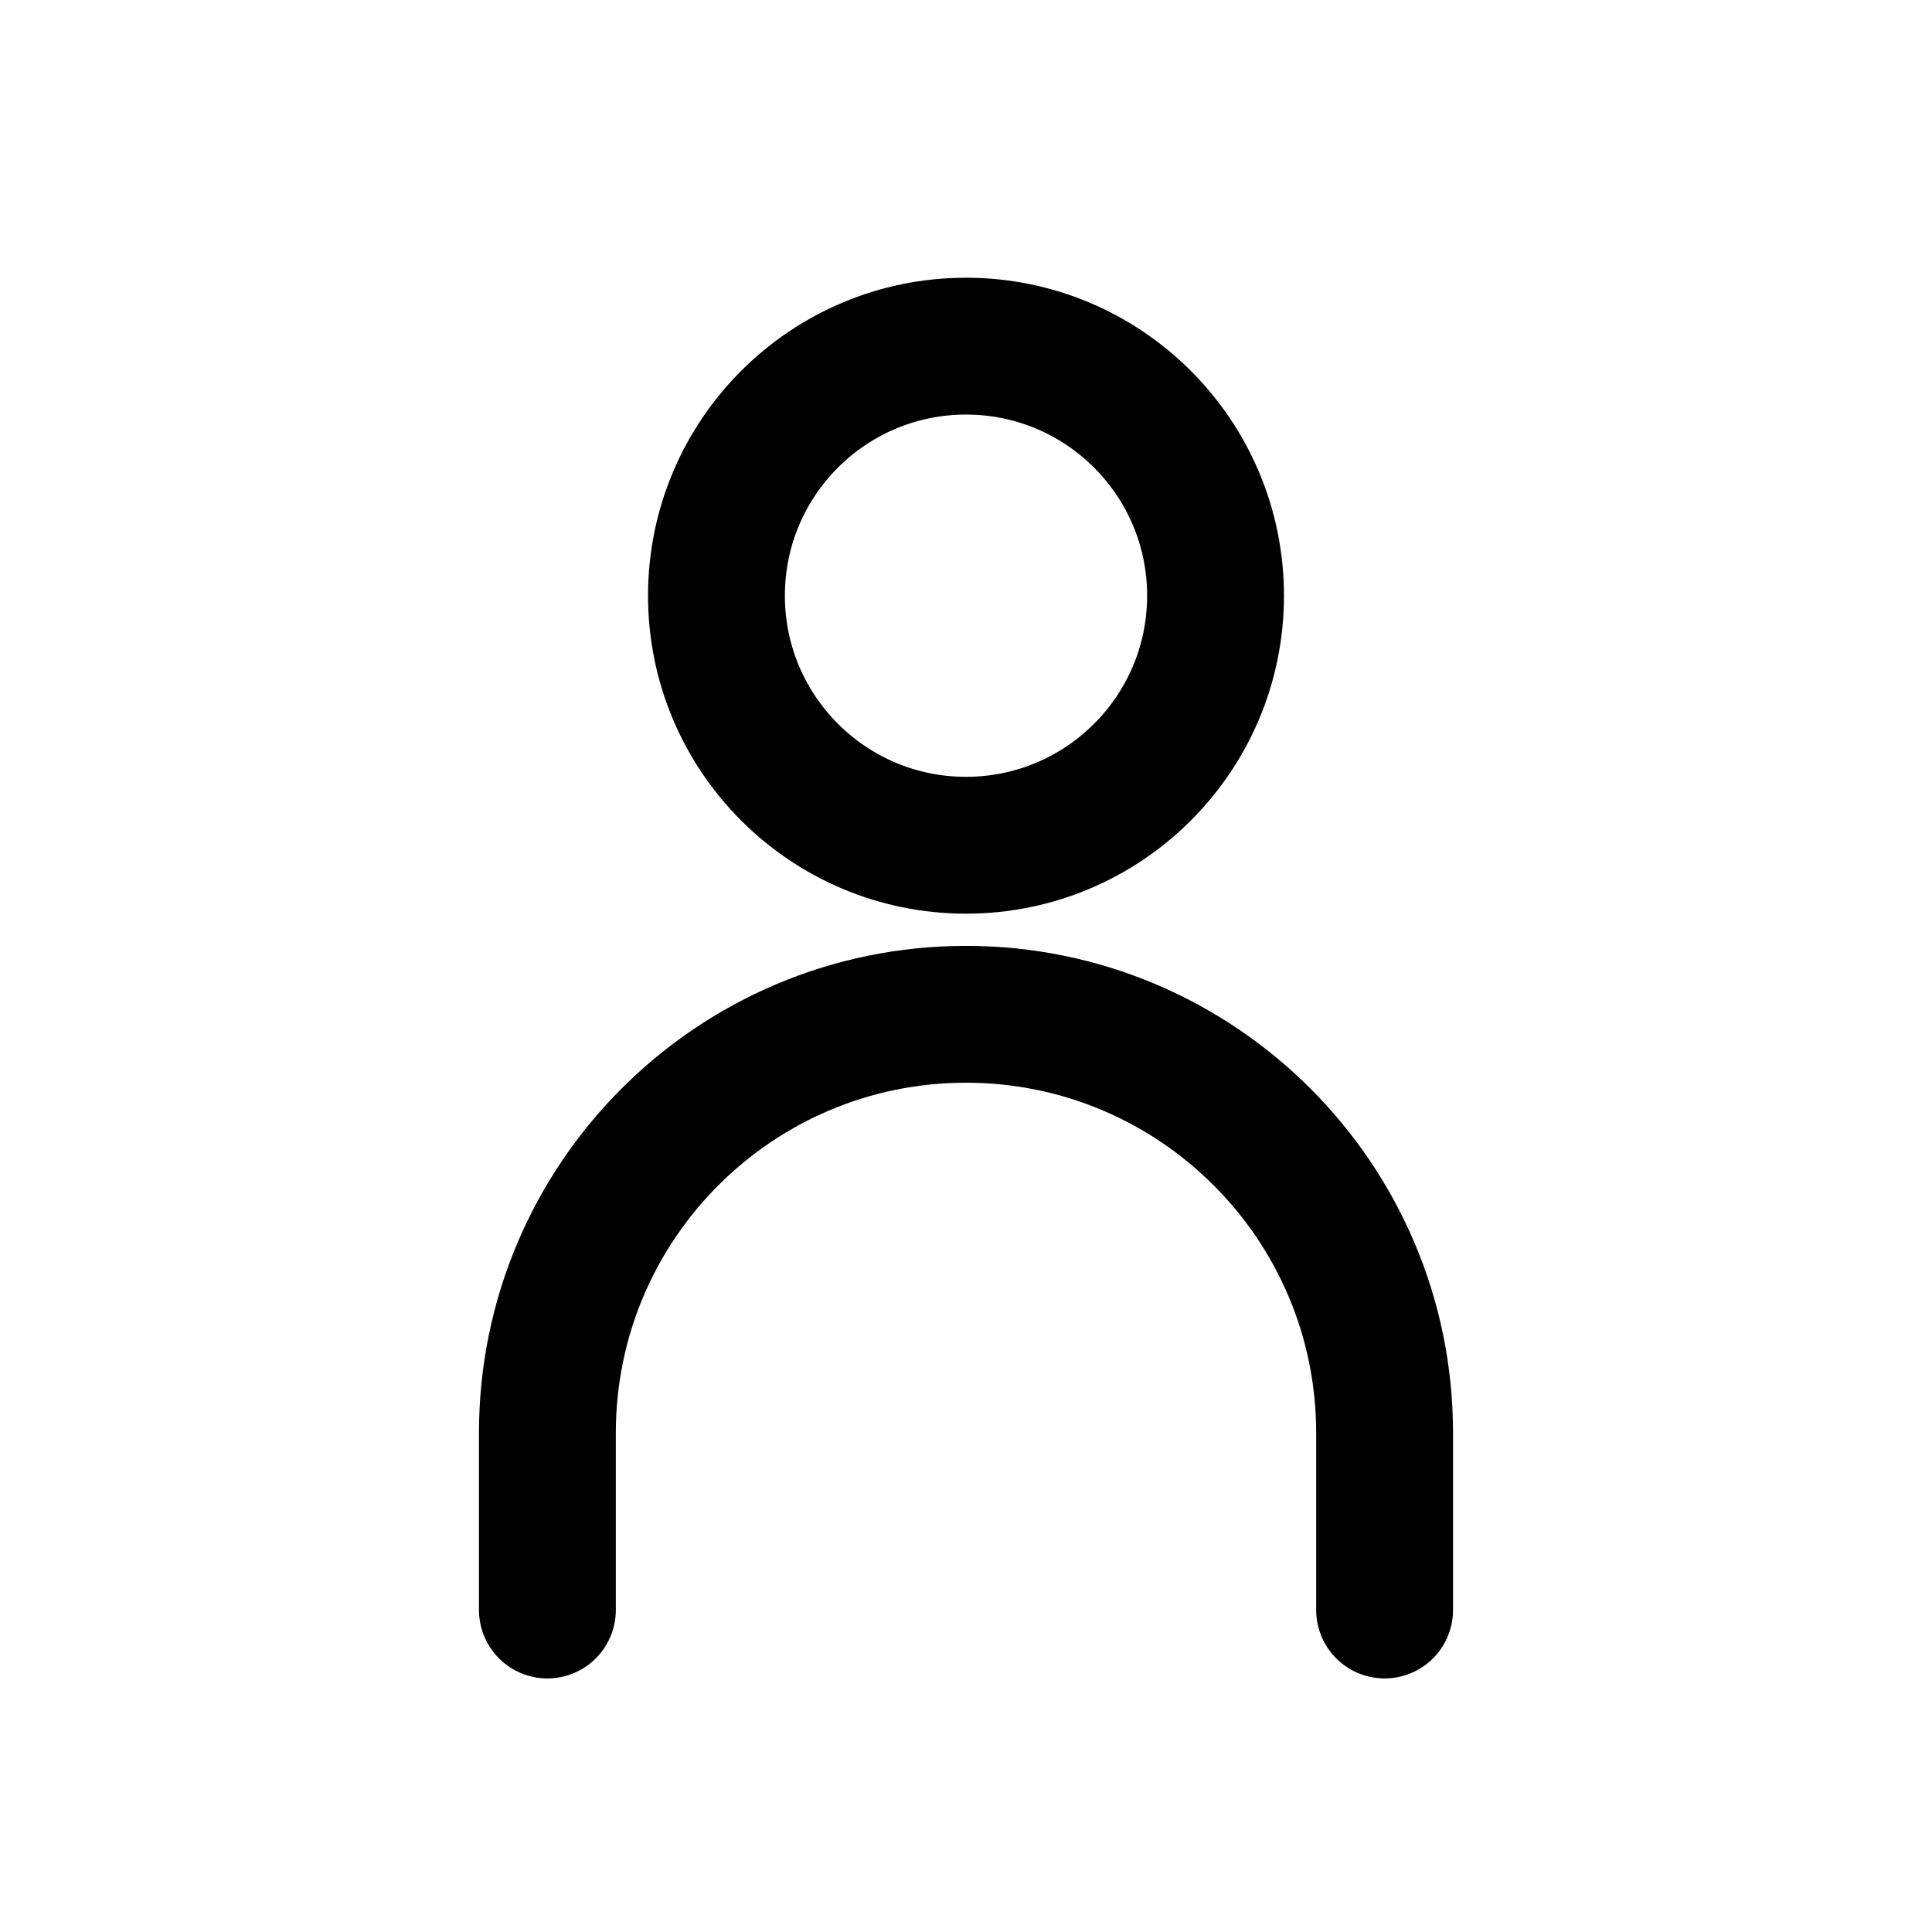
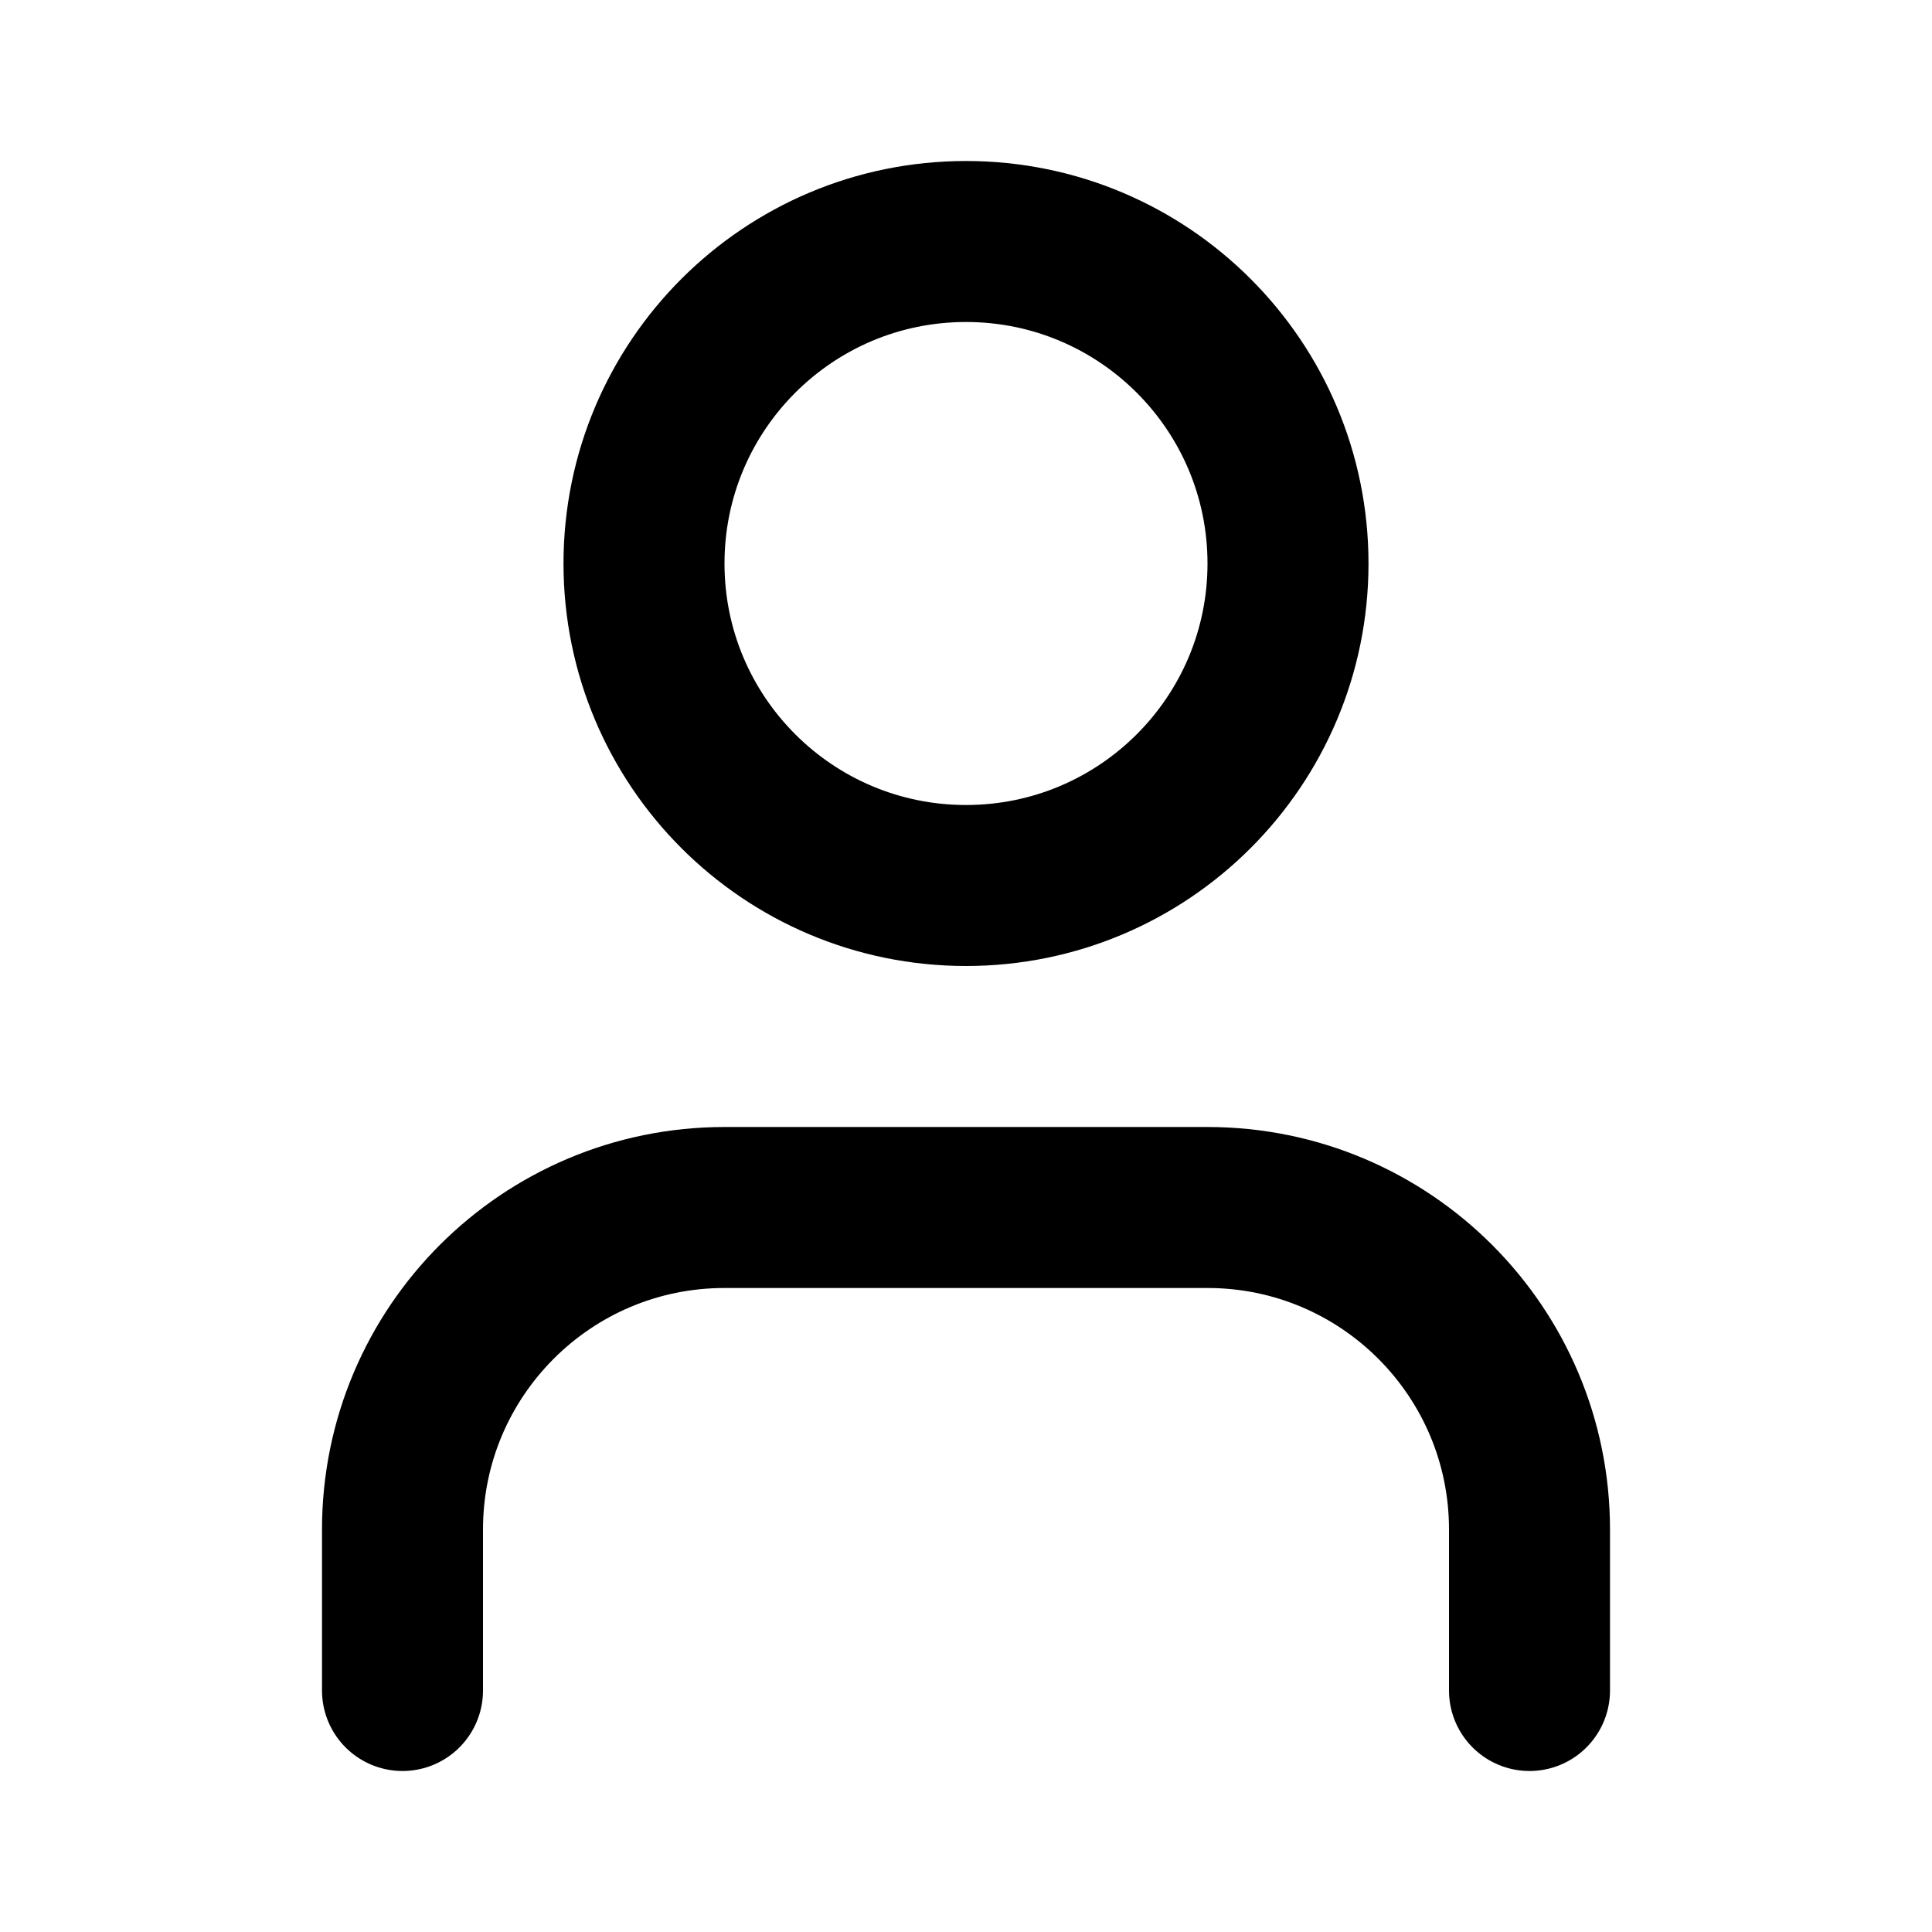
- <svg xmlns="http://www.w3.org/2000/svg" viewBox="0 0 24 24">
-   <g fill="none" stroke="currentColor" stroke-width="1.7" stroke-linecap="round" stroke-linejoin="round">
-     <circle cx="12" cy="7.4" r="3.1" />
-     <path d="M6.8 20v-2.2a5.2 5.2 0 0 1 10.4 0V20" />
-   </g>
+ <svg xmlns="http://www.w3.org/2000/svg" class="lucide lucide-user" width="24" height="24" viewBox="0 0 24 24" fill="none" stroke="currentColor" stroke-width="2" stroke-linecap="round" stroke-linejoin="round">
+   <path d="M19 21v-2a4 4 0 0 0-4-4H9a4 4 0 0 0-4 4v2" />
+   <circle cx="12" cy="7" r="4" />
</svg>
